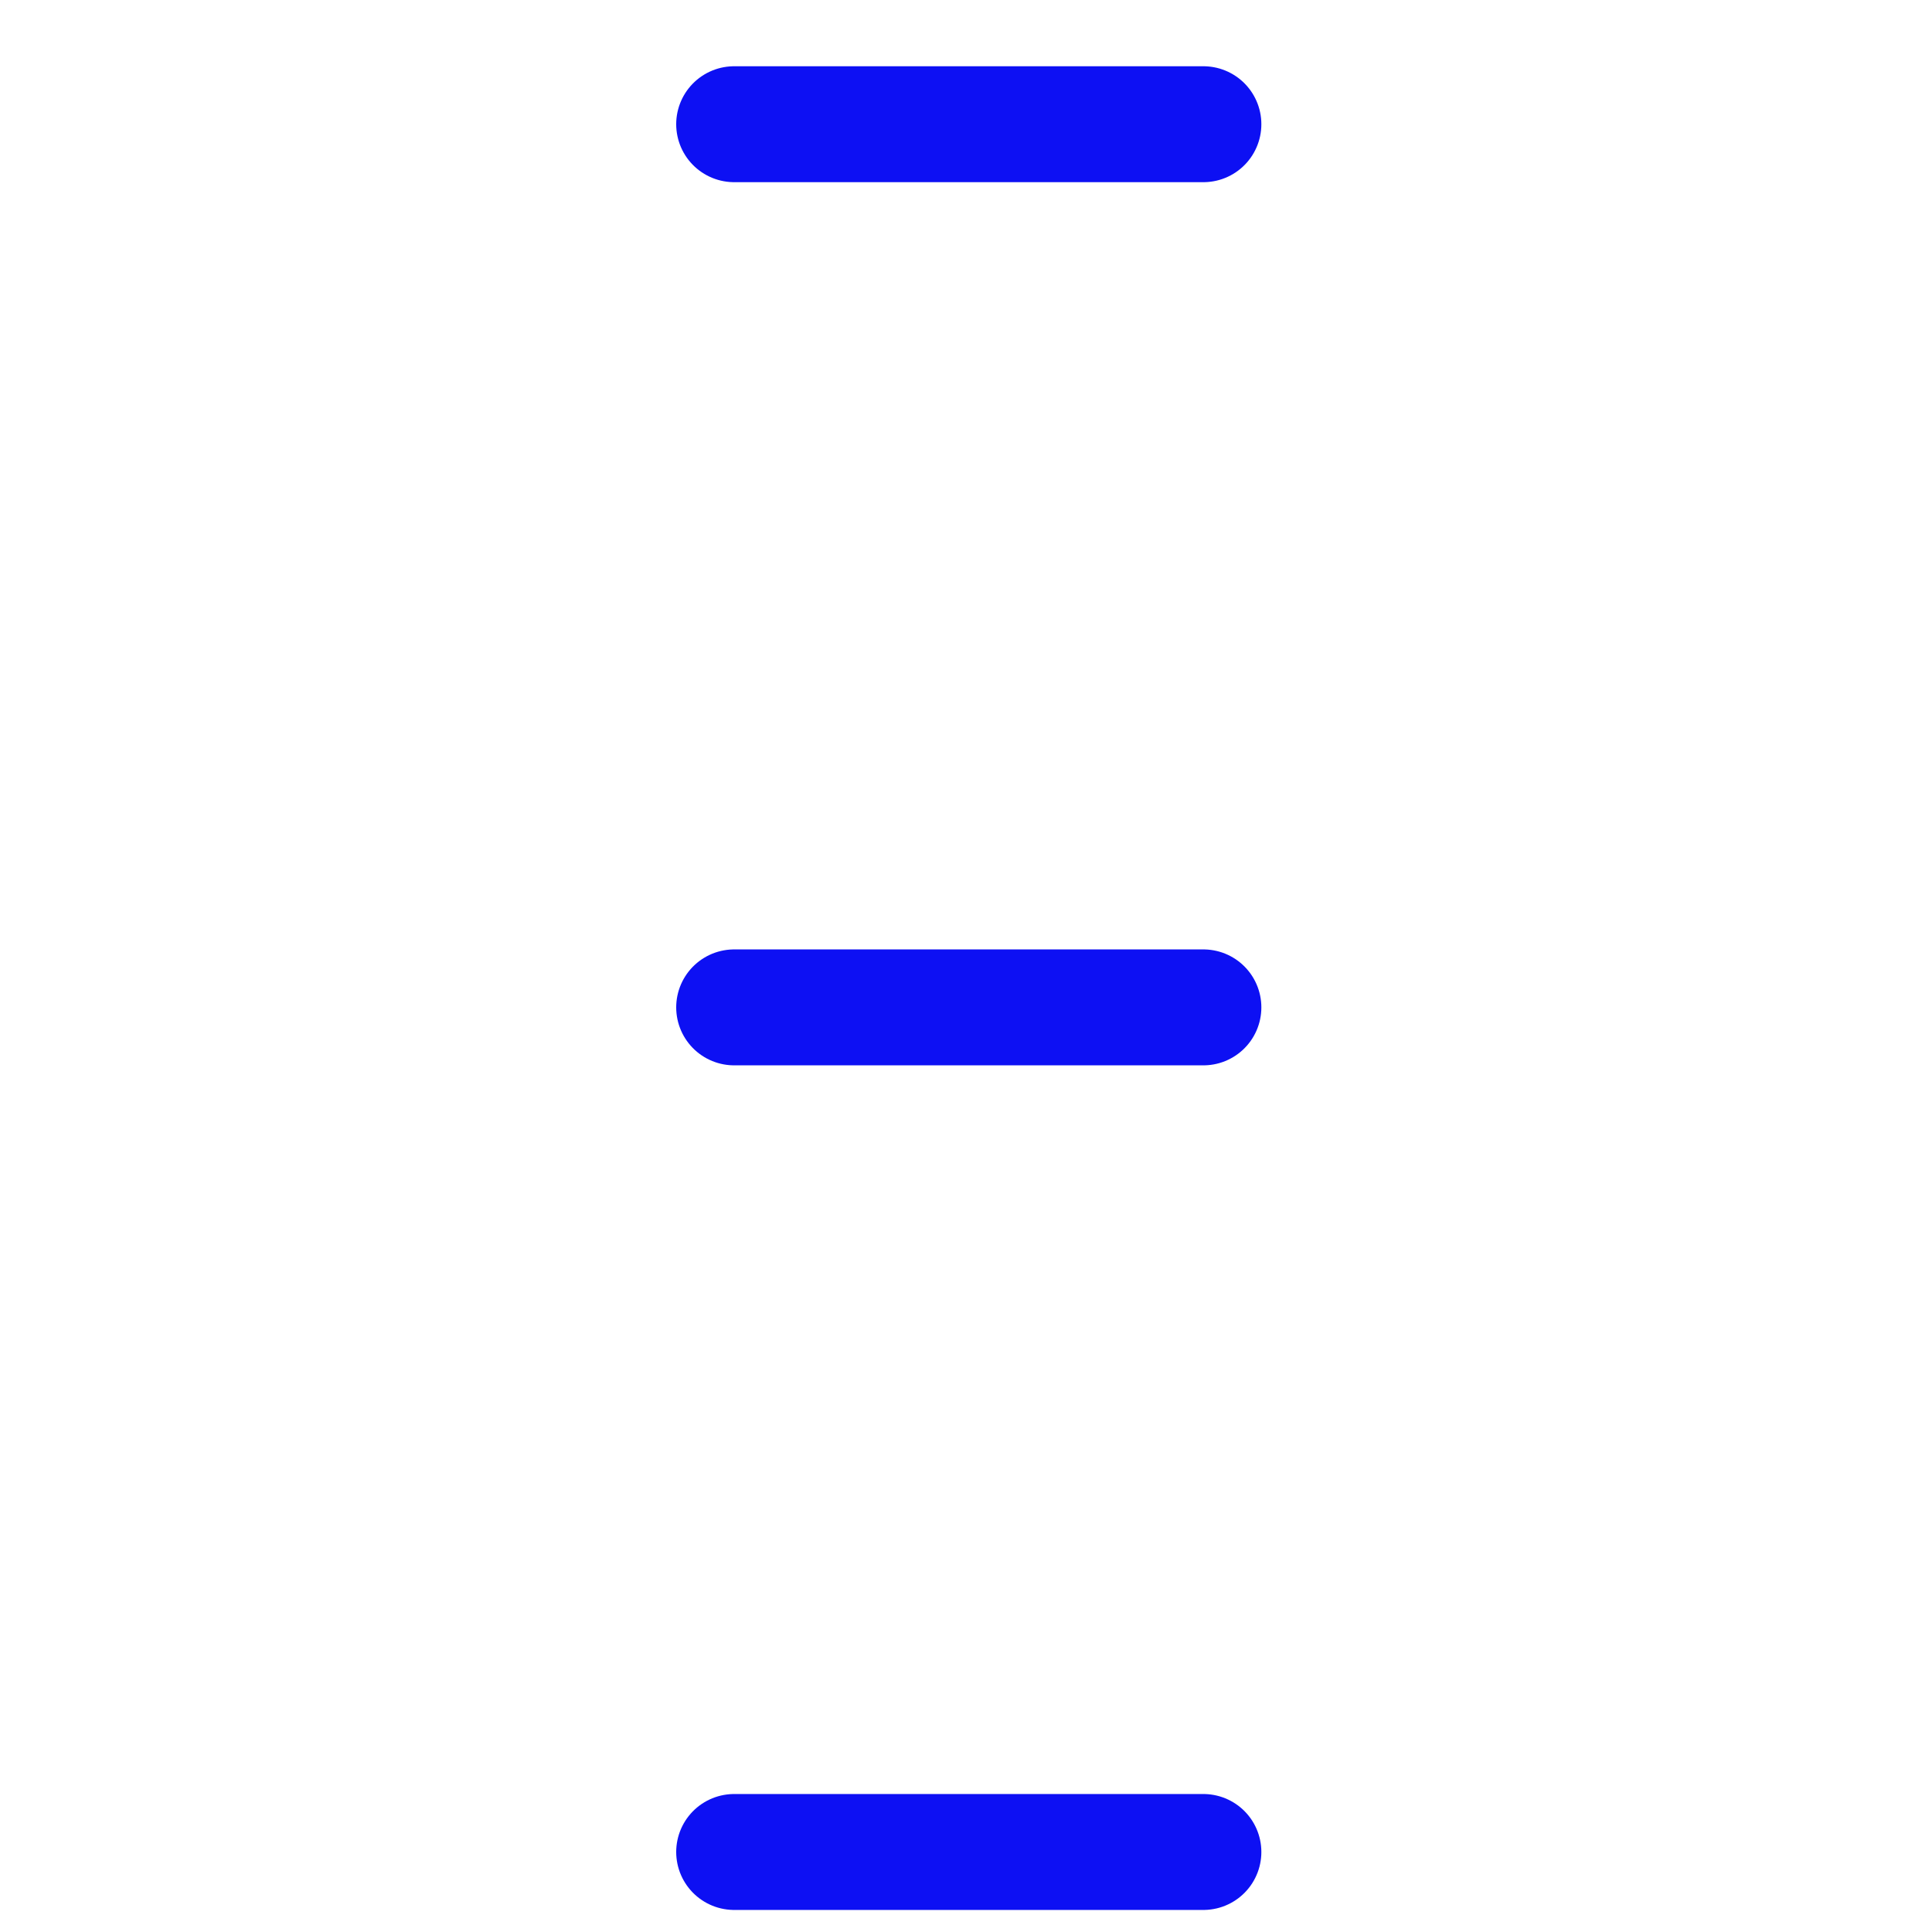
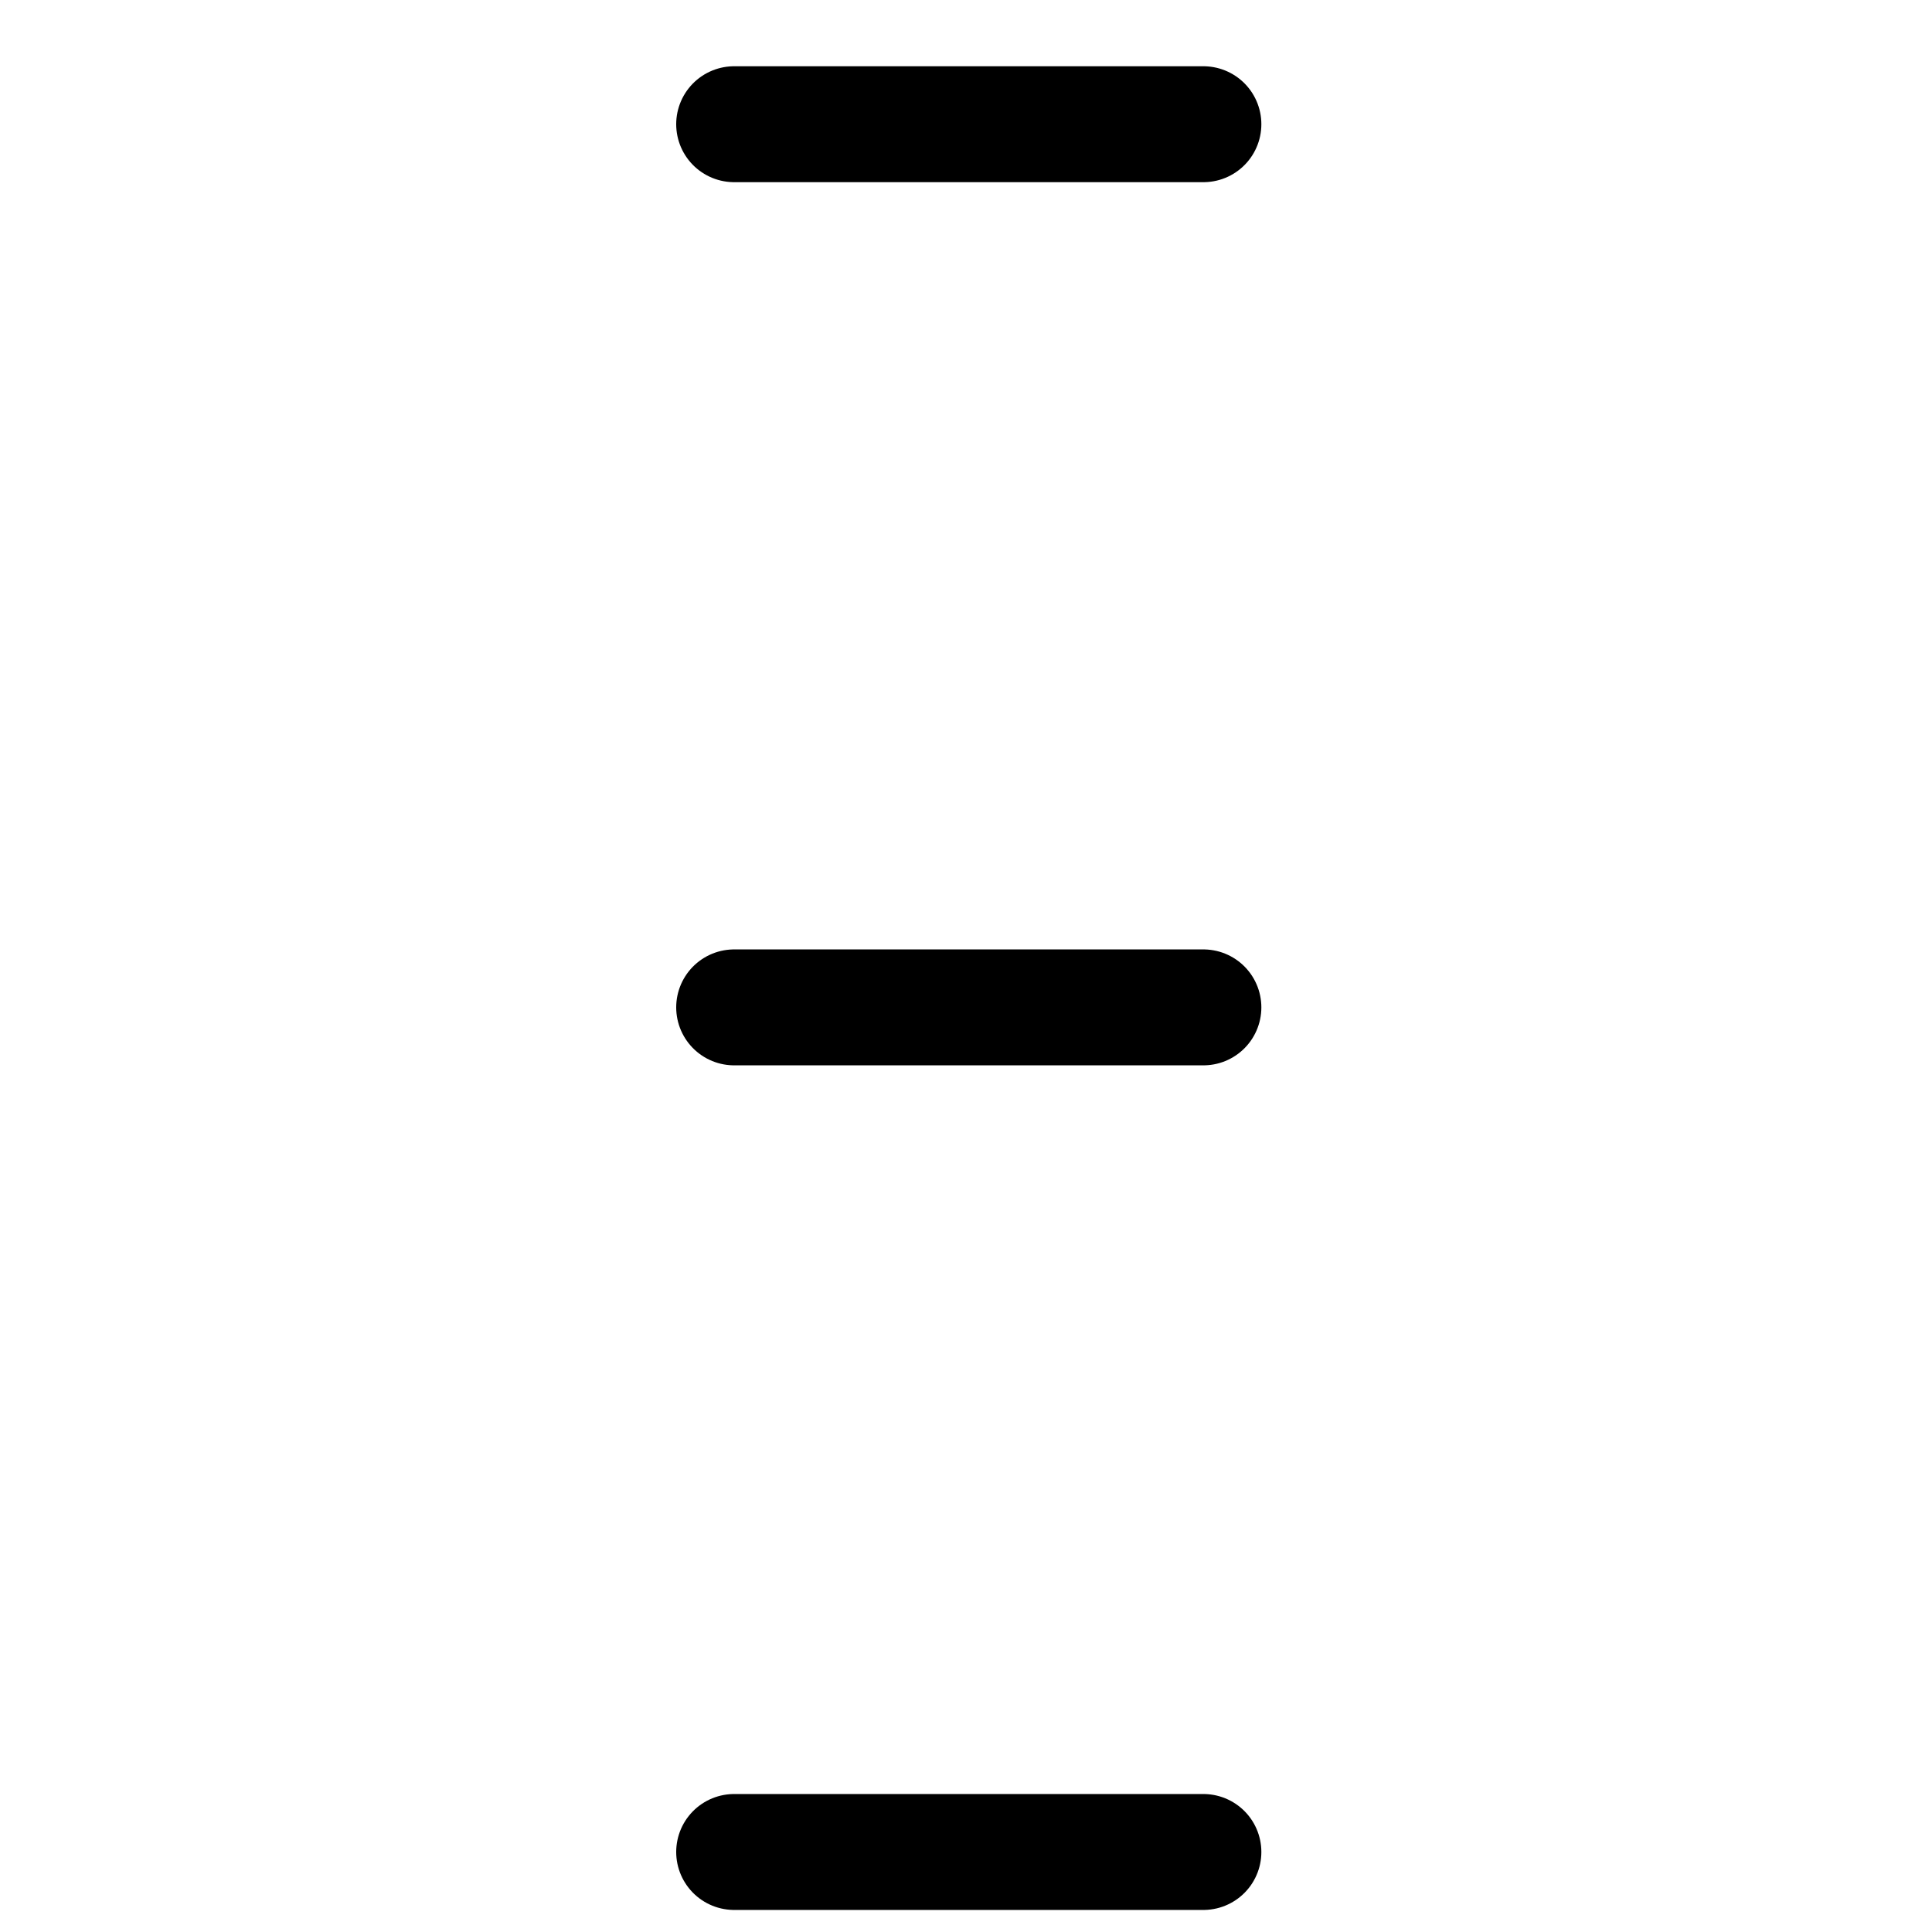
<svg xmlns="http://www.w3.org/2000/svg" version="1.1" width="24" height="24" viewBox="0 0 24 24">
-   <path fill="none" stroke="#0d10f3" stroke-width="1.44" stroke-miterlimit="4" stroke-linecap="round" stroke-linejoin="miter" d="M9.12 1.543h5.829" />
-   <path fill="none" stroke="#0d10f3" stroke-width="1.44" stroke-miterlimit="4" stroke-linecap="round" stroke-linejoin="miter" d="M9.12 12.514h5.829" />
-   <path fill="none" stroke="#0d10f3" stroke-width="1.44" stroke-miterlimit="4" stroke-linecap="round" stroke-linejoin="miter" d="M9.12 23.006h5.829" />
+   <path fill="none" stroke="currentColor" stroke-width="1.44" stroke-miterlimit="4" stroke-linecap="round" stroke-linejoin="miter" d="M9.12 1.543h5.829" />
+   <path fill="none" stroke="currentColor" stroke-width="1.44" stroke-miterlimit="4" stroke-linecap="round" stroke-linejoin="miter" d="M9.12 12.514h5.829" />
+   <path fill="none" stroke="currentColor" stroke-width="1.44" stroke-miterlimit="4" stroke-linecap="round" stroke-linejoin="miter" d="M9.12 23.006h5.829" />
</svg>
